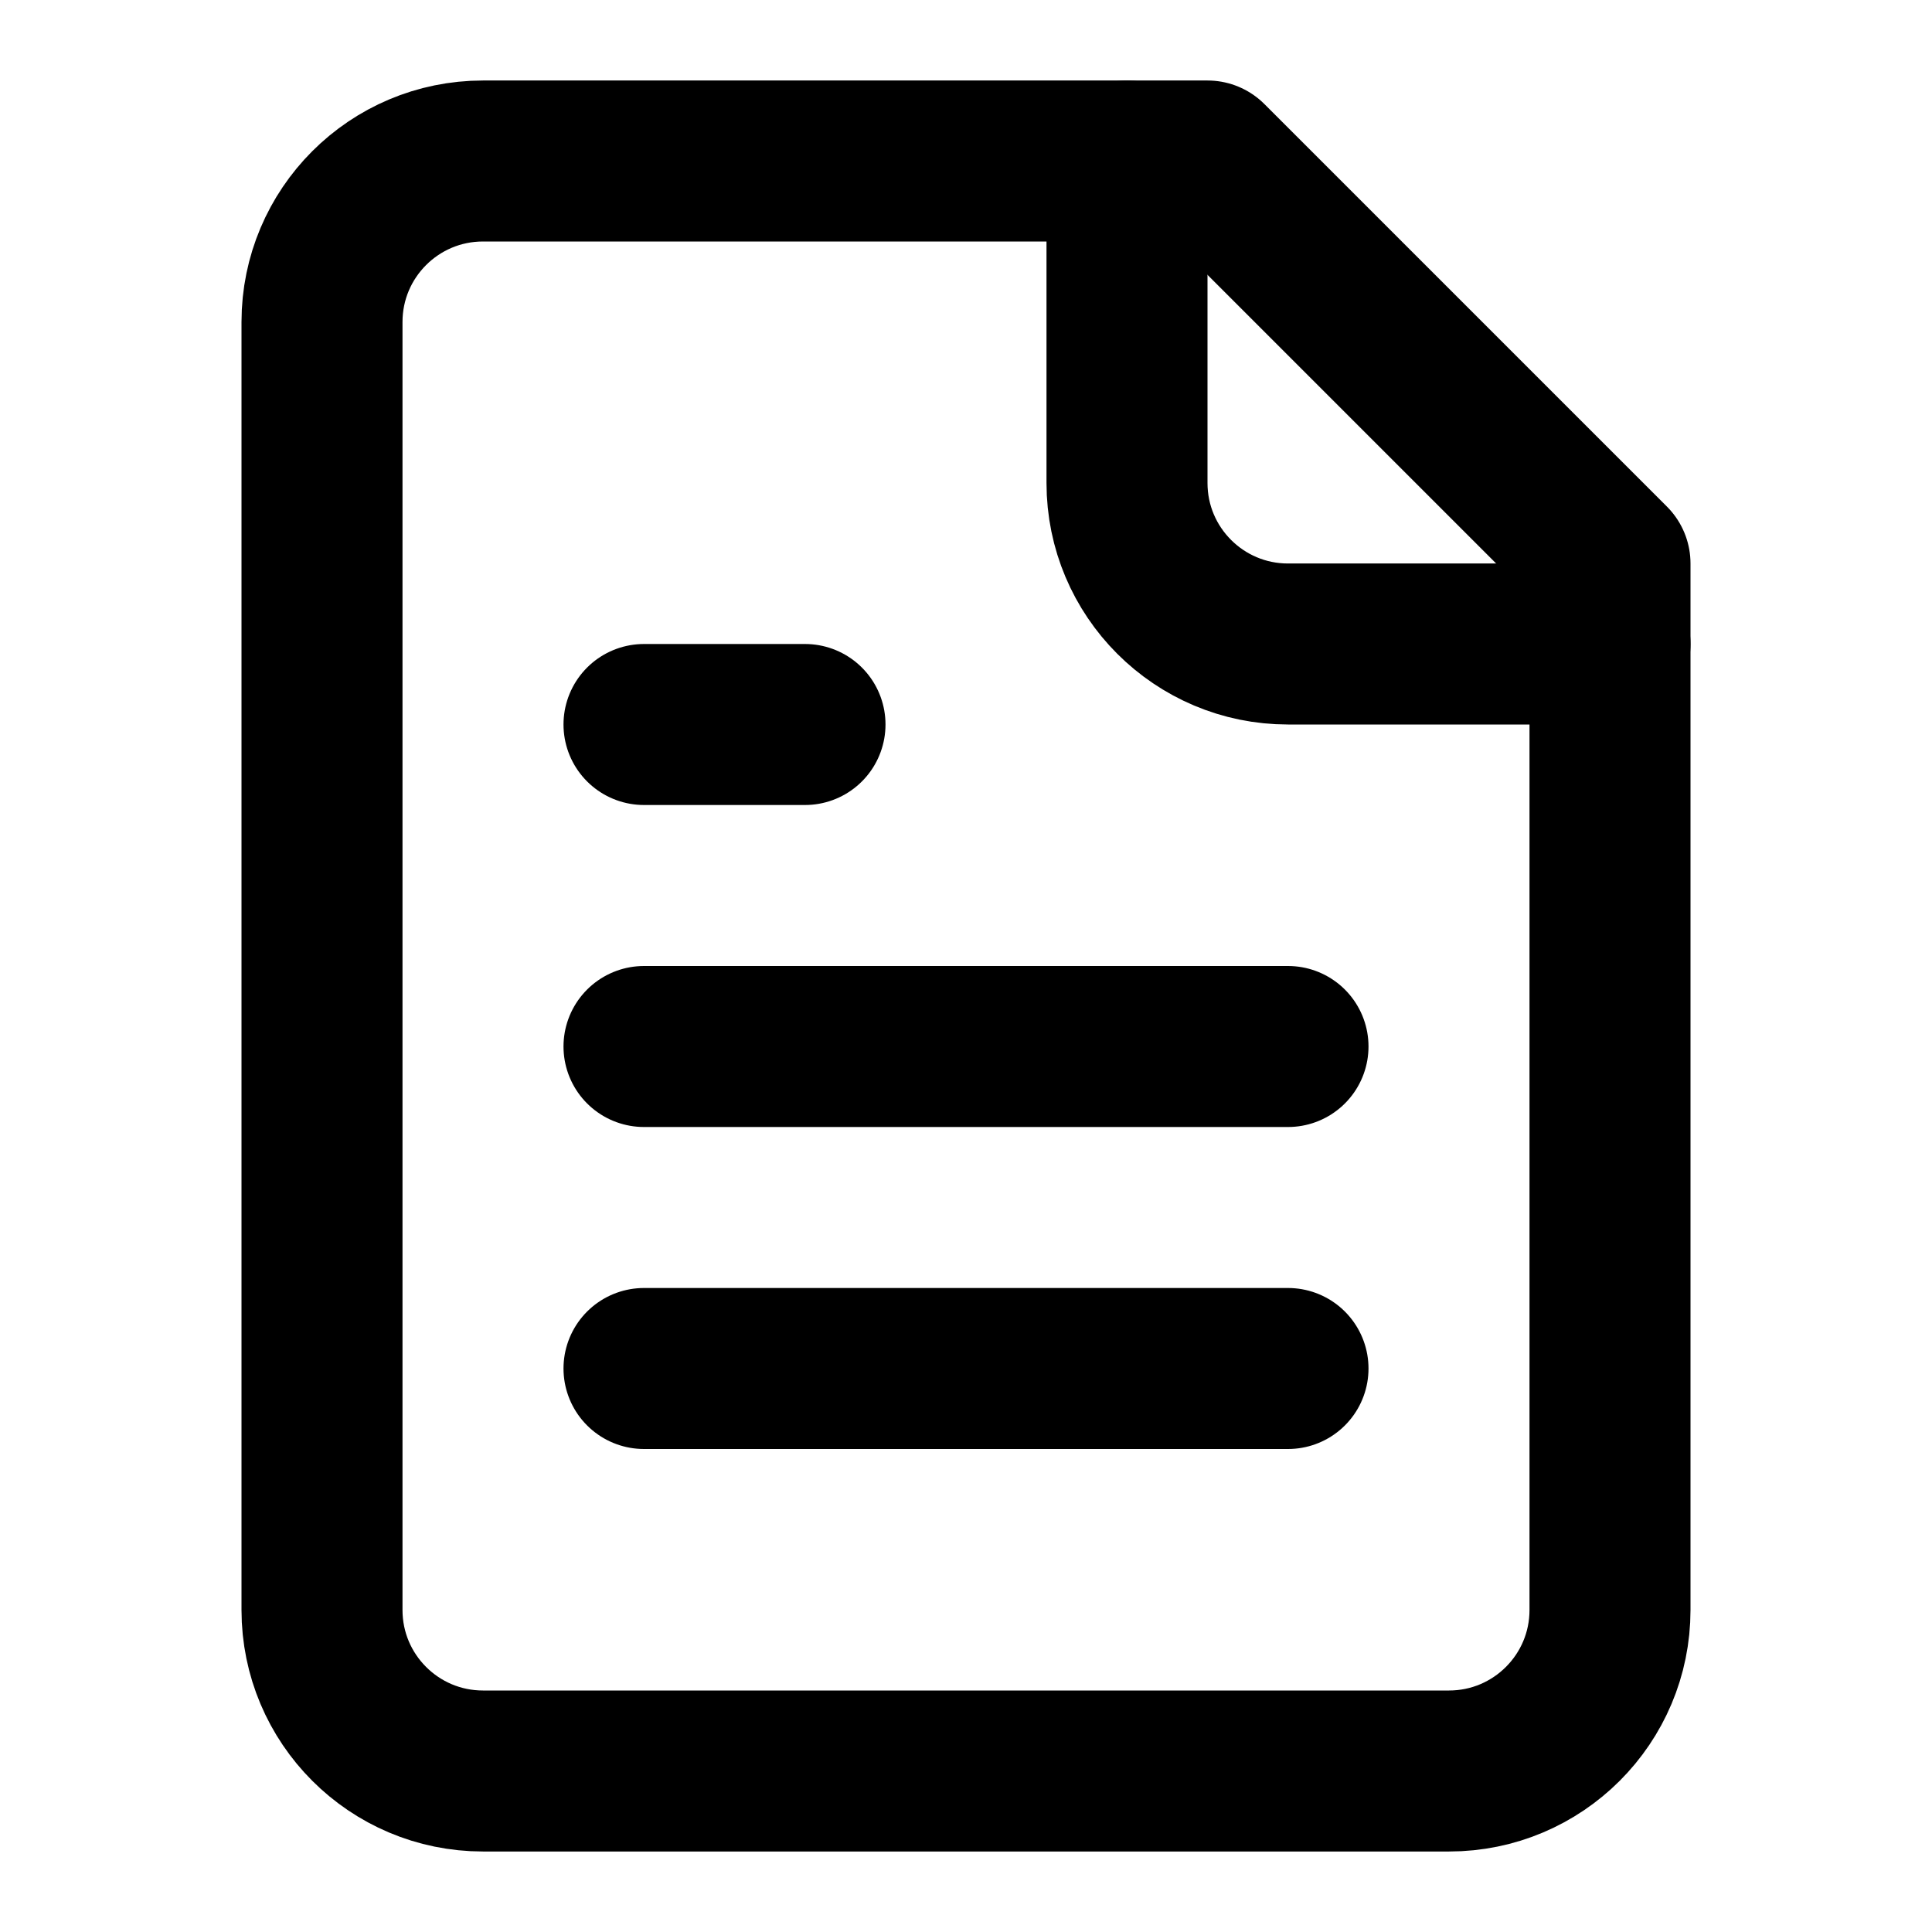
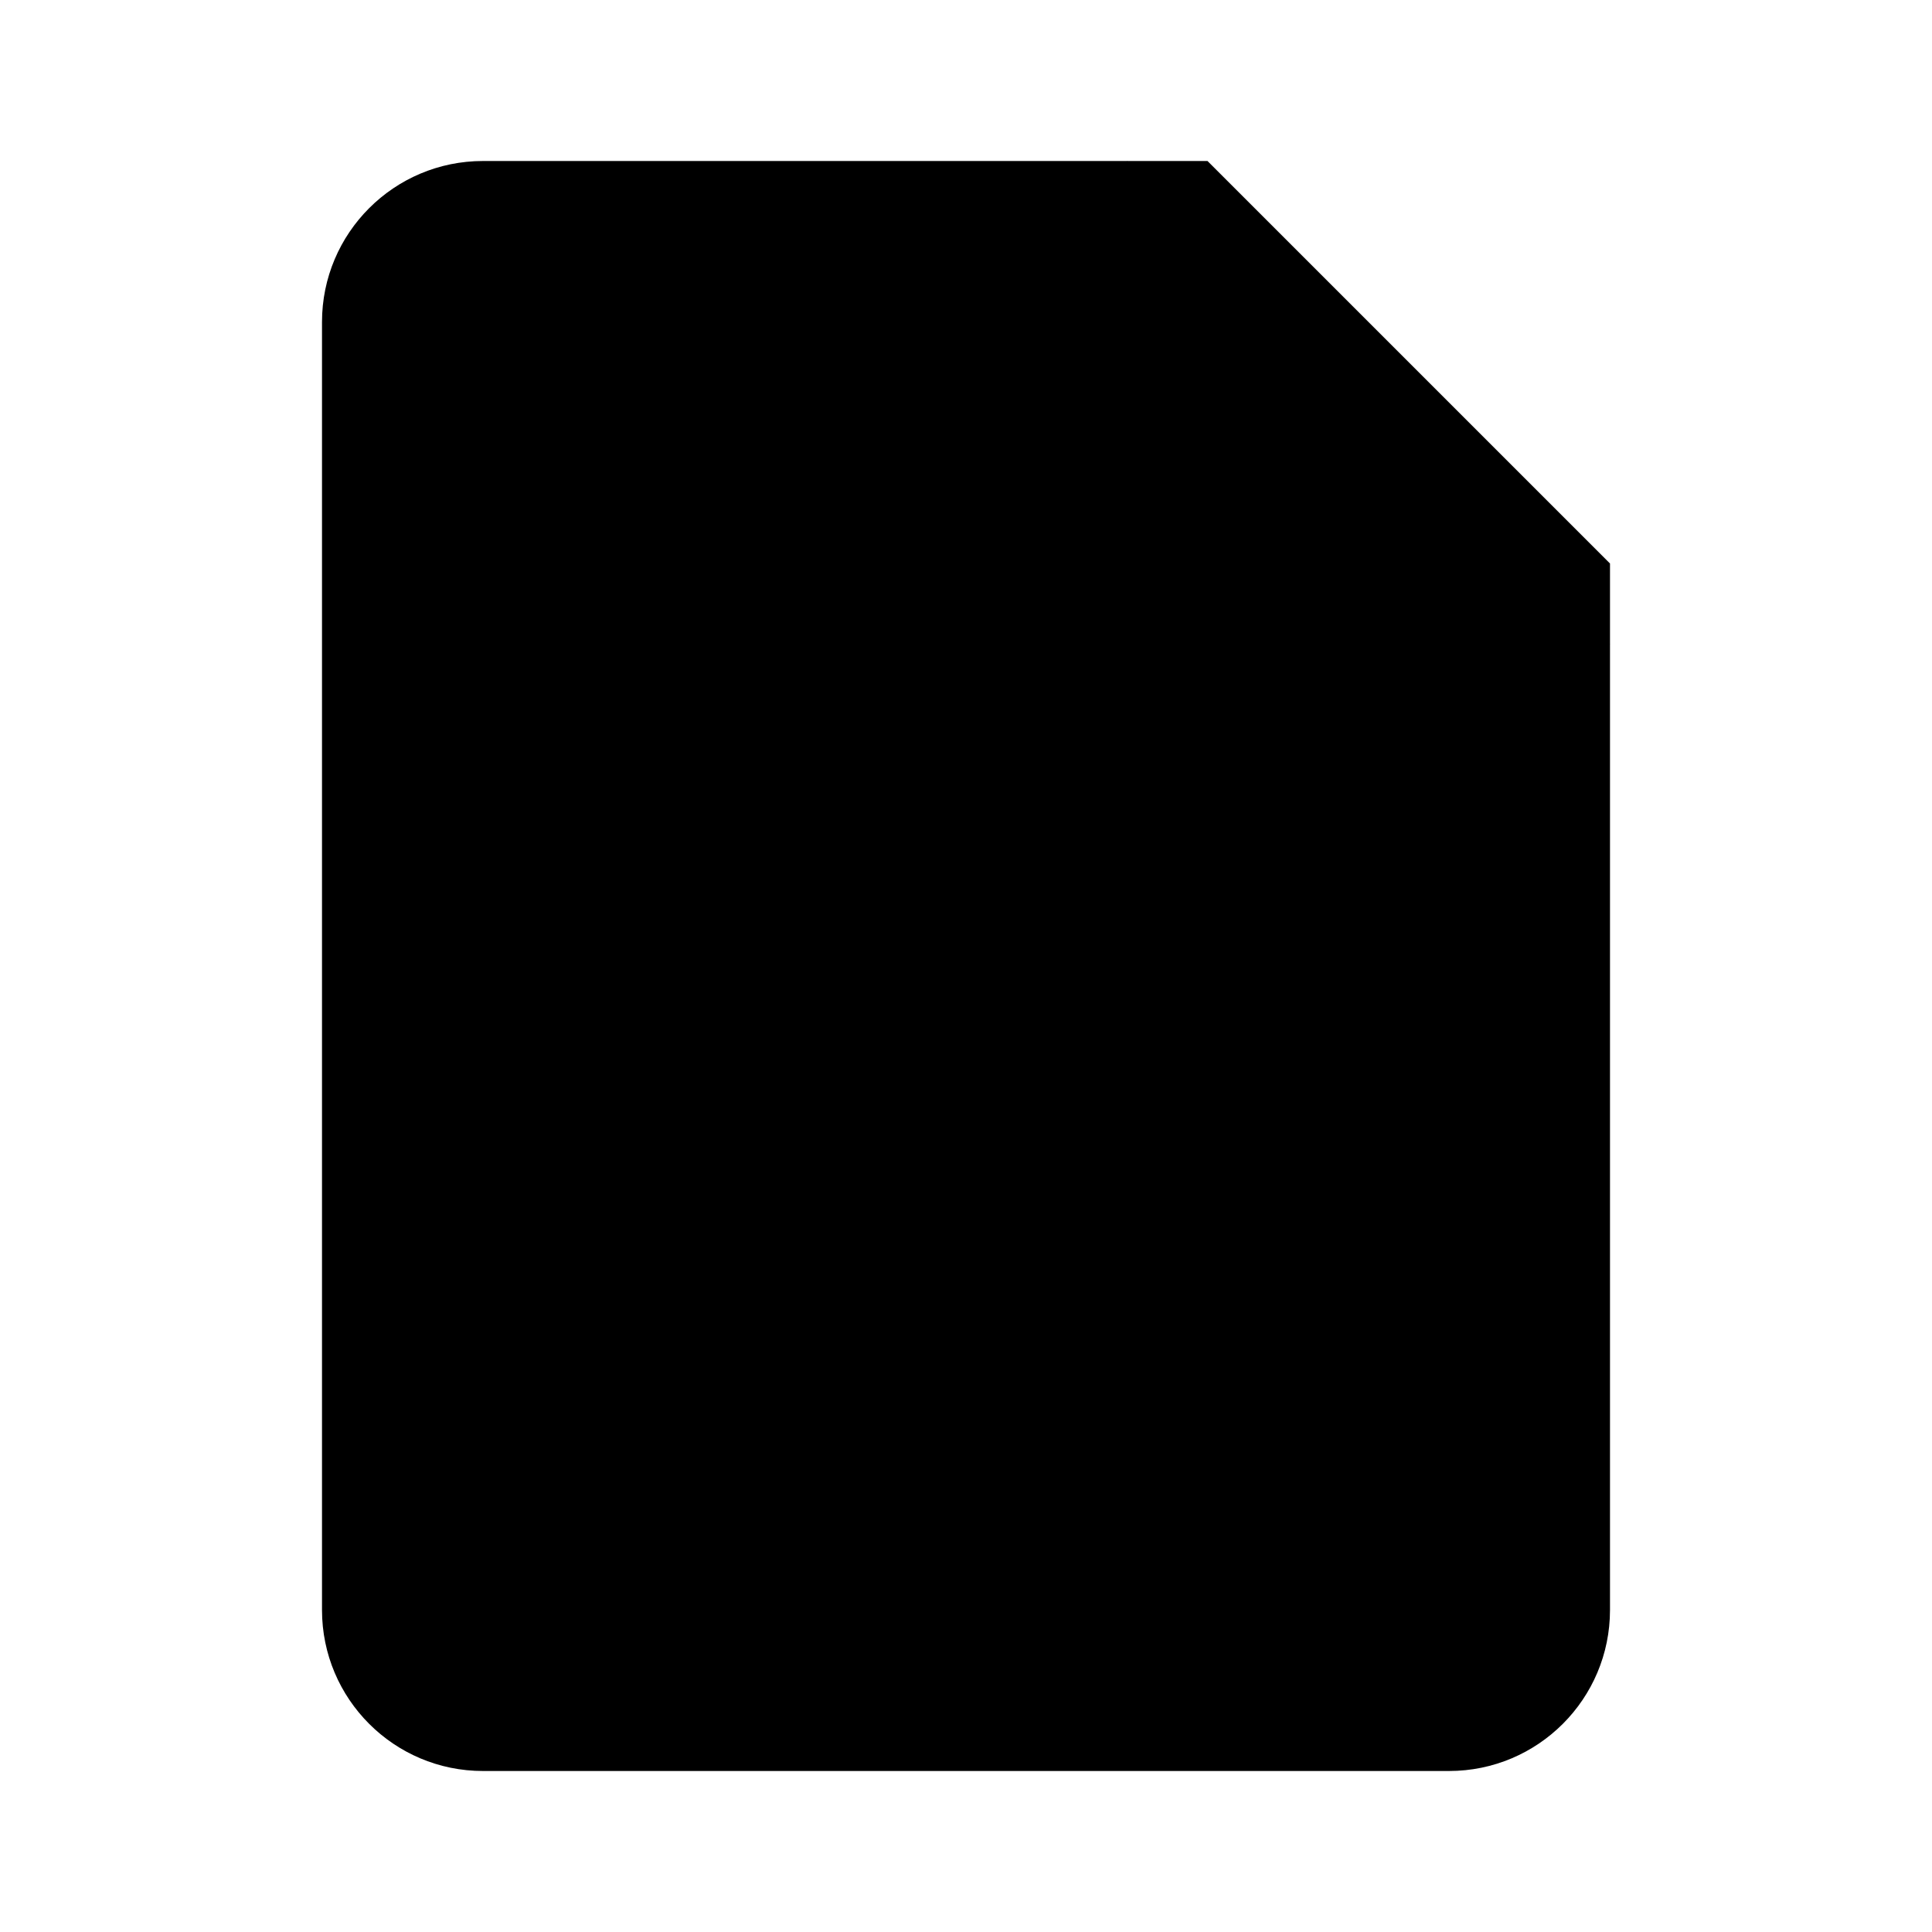
- <svg xmlns="http://www.w3.org/2000/svg" width="24" height="24" viewBox="0 0 24 24" fill="none" stroke="currentColor" stroke-width="2" stroke-linecap="round" stroke-linejoin="round" class="lucide lucide-file-text-icon lucide-file-text">
+ <svg xmlns="http://www.w3.org/2000/svg" class="site-icon" viewBox="0 0 24 24">
  <path d="M15 2H6a2 2 0 0 0-2 2v16a2 2 0 0 0 2 2h12a2 2 0 0 0 2-2V7Z" />
  <path d="M14 2v4a2 2 0 0 0 2 2h4" />
  <path d="M10 9H8" />
  <path d="M16 13H8" />
  <path d="M16 17H8" />
</svg>
